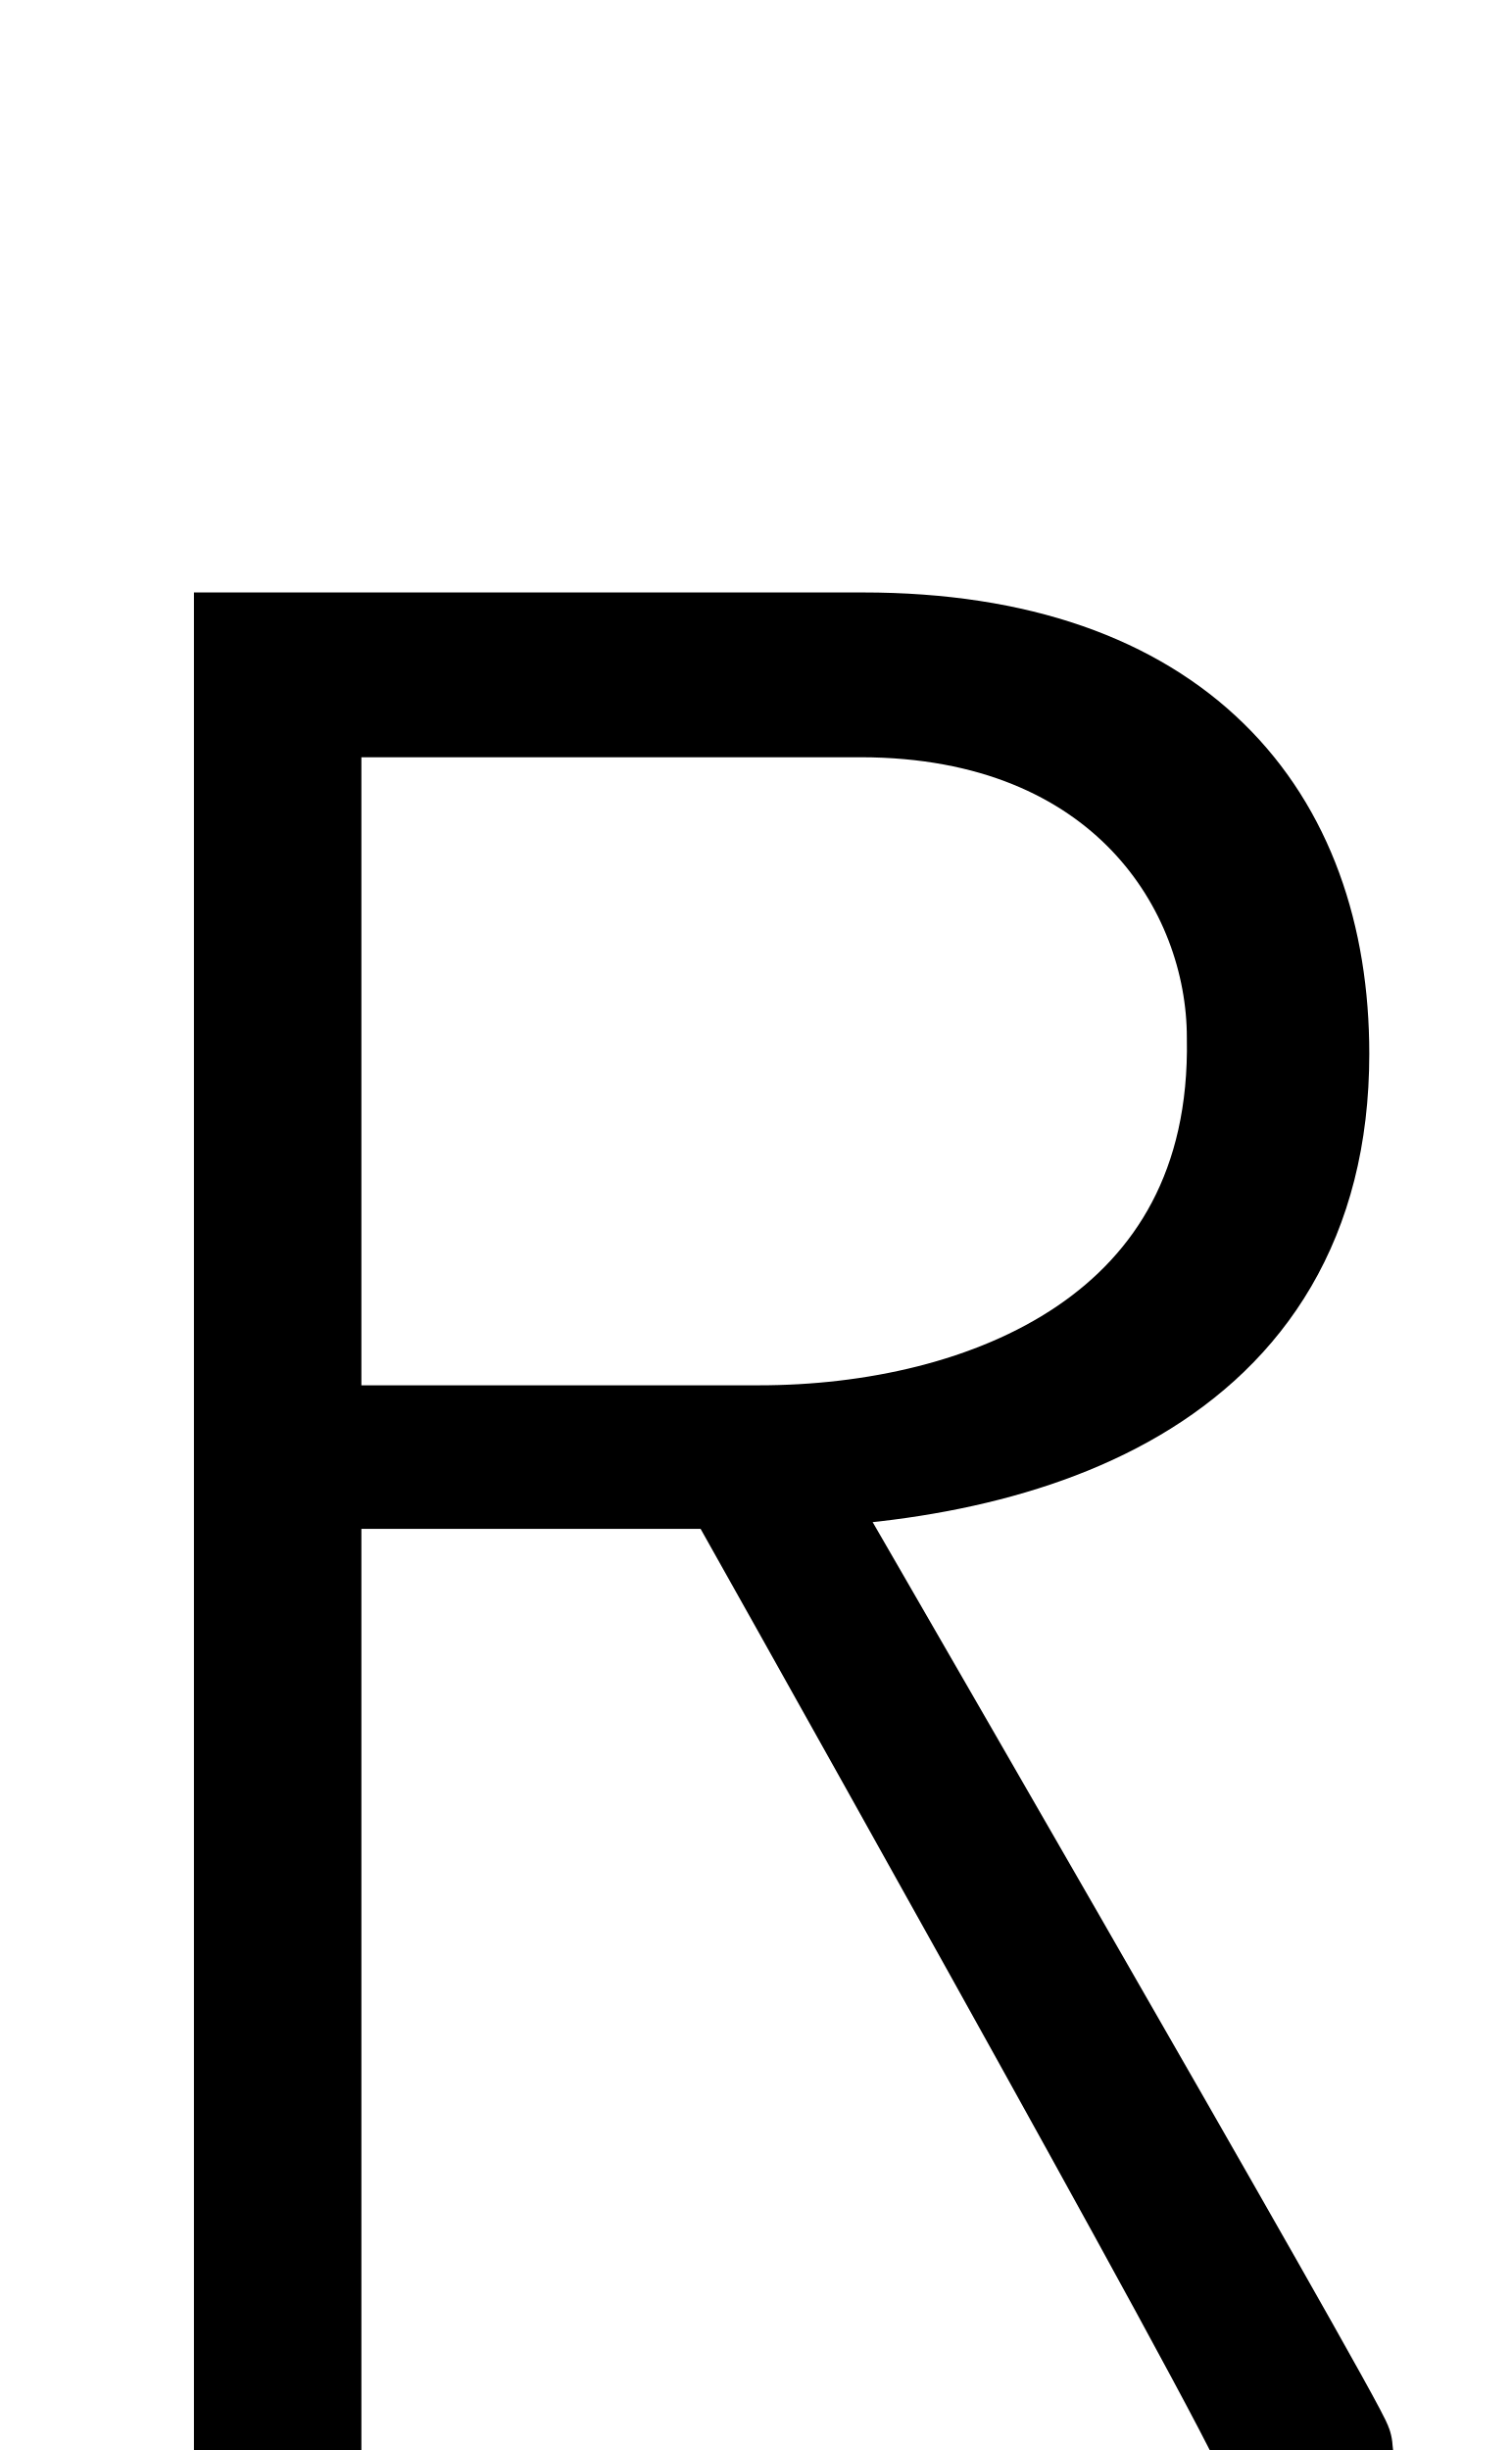
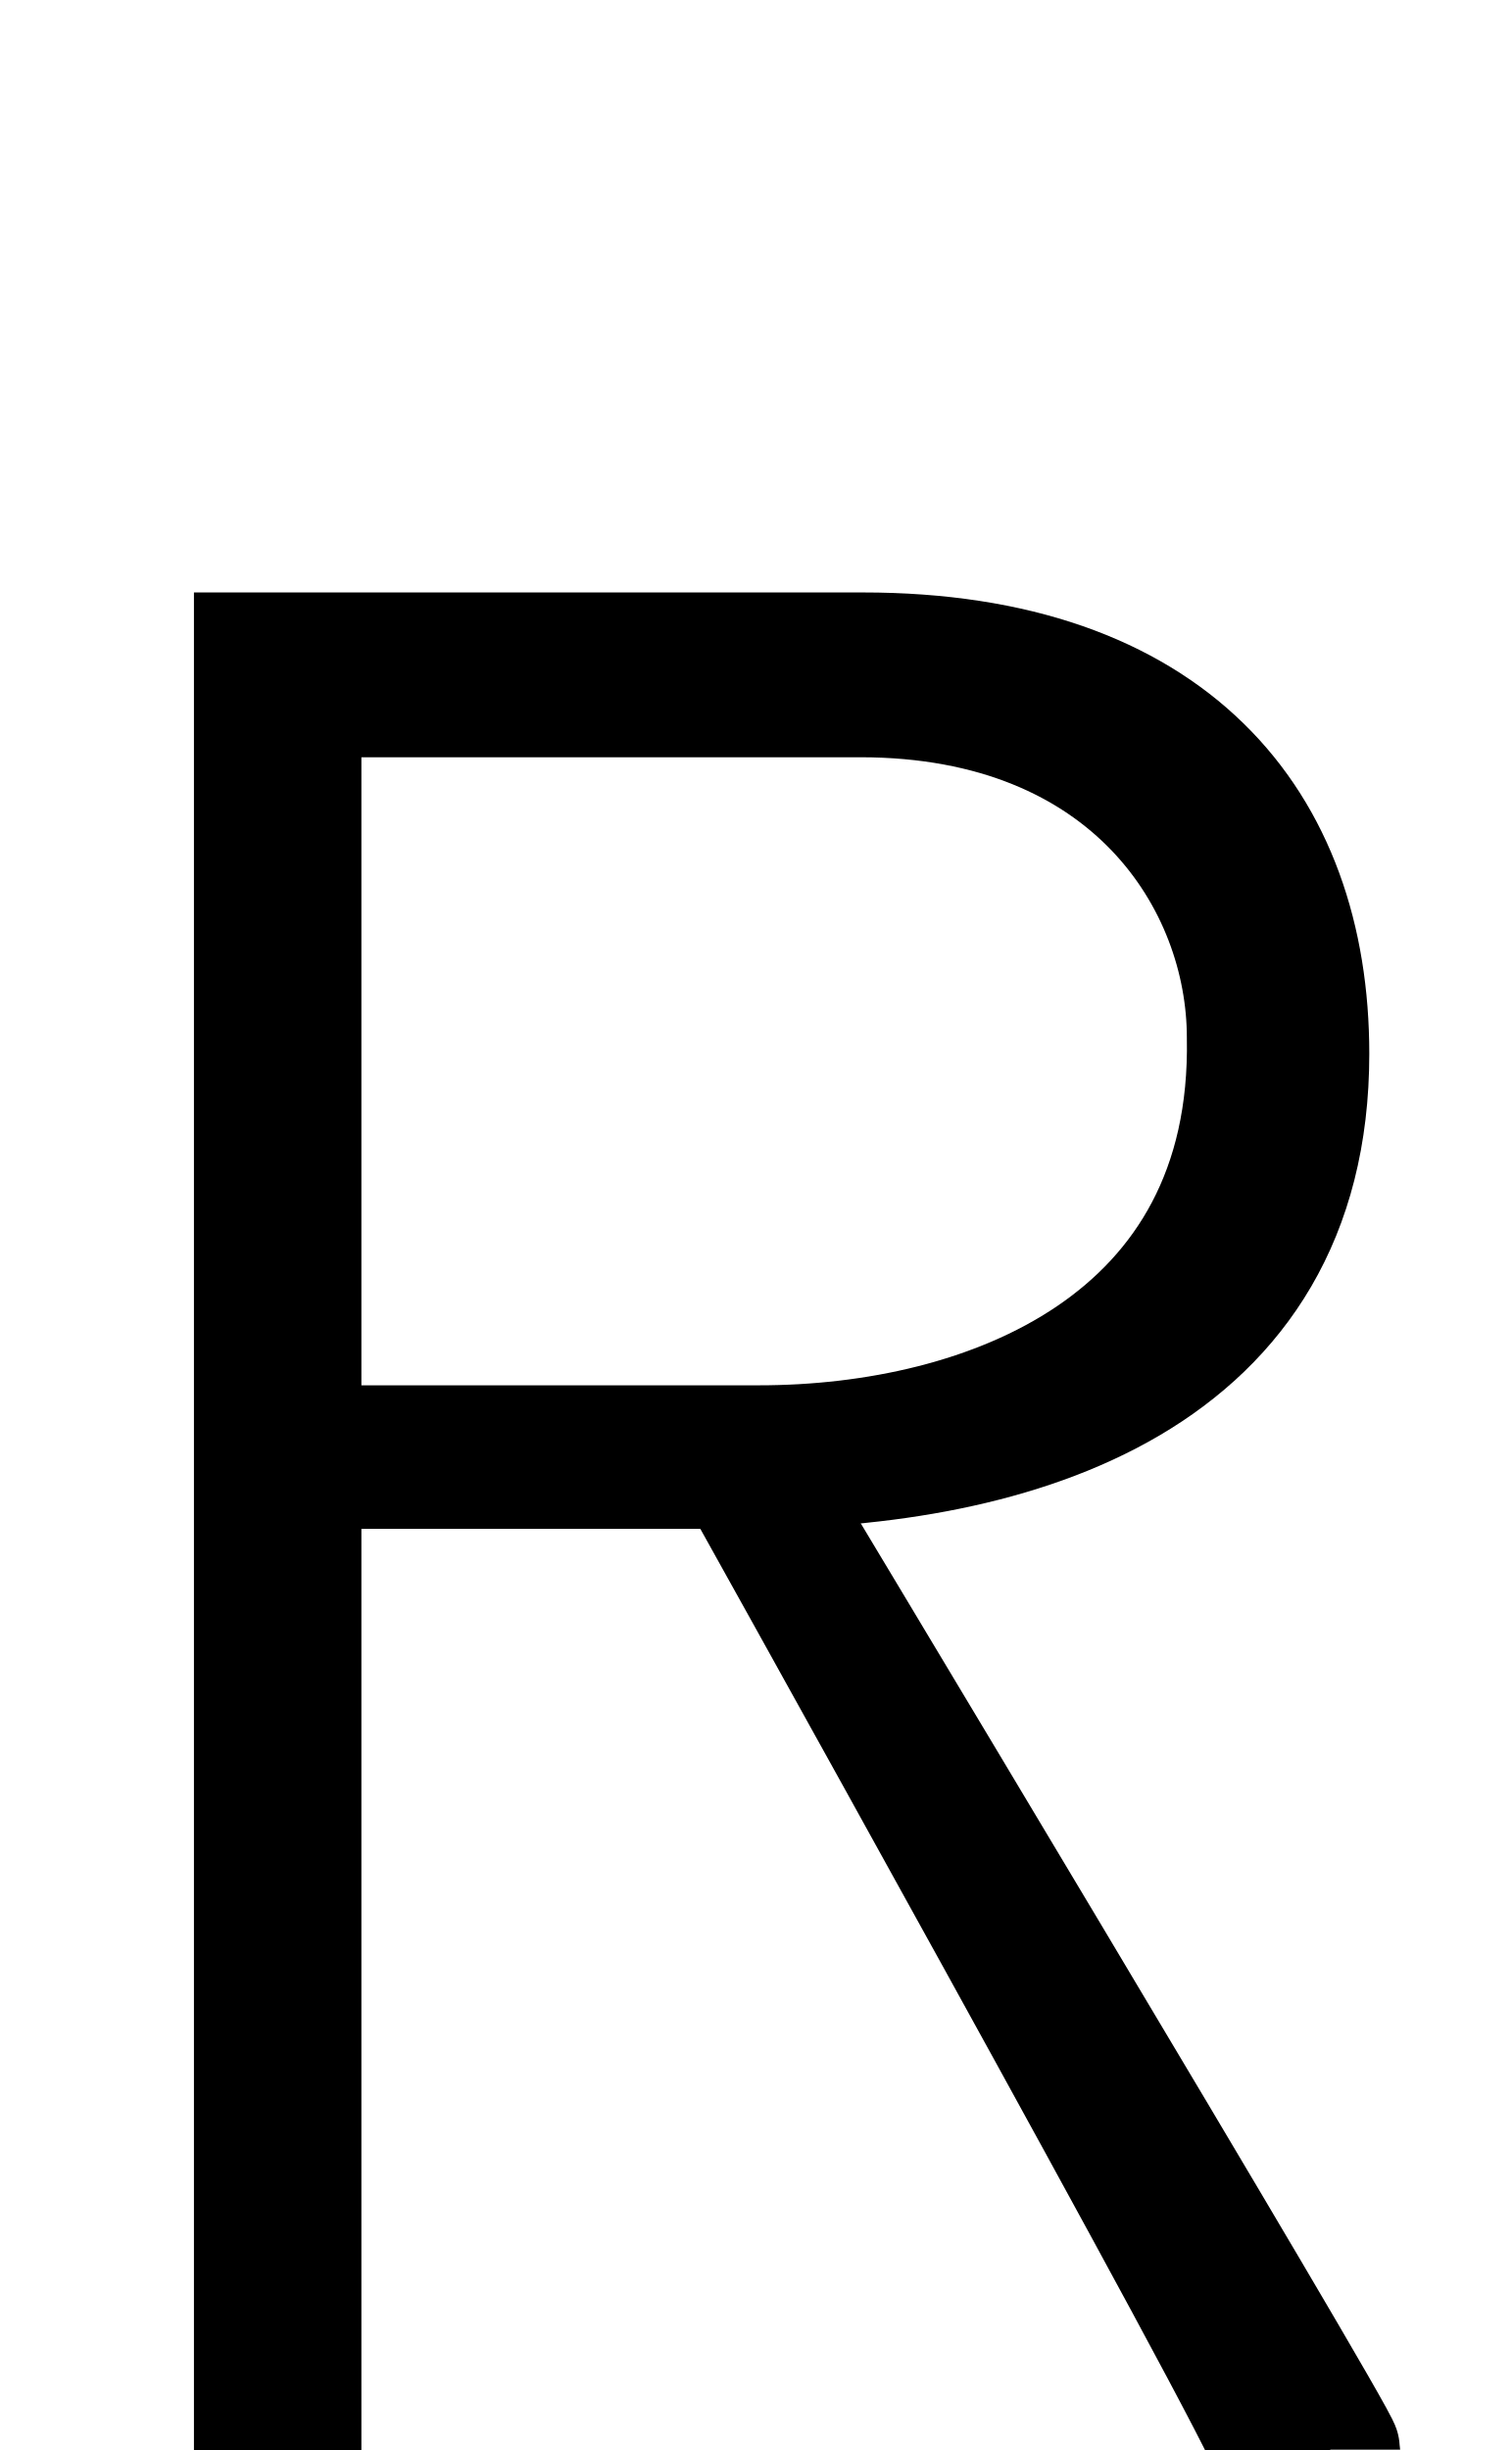
<svg xmlns="http://www.w3.org/2000/svg" version="1.1" viewBox="0 -288 1264 2048" id="svg6" width="1264" height="2048">
  <defs id="defs10" />
  <g id="layer1" style="display:none">
    <g transform="matrix(1,0,0,-1,0,1760)" id="g4" style="fill:#b3b3b3">
      <path style="fill:#b3b3b3" d="m 160,0 v 1552 h 472 q 248,0 380,-96 132,-96 132,-288 0,-192 -132,-296 Q 910,791 736,773 L 1184,0 H 1000 L 582,768 H 312 V 0 Z m 152,904 h 320 q 192,0 280,68 88,68 88,196 0,128 -88,188 -88,60 -280,60 H 312 Z" id="path2" />
    </g>
  </g>
  <g id="layer2" style="display:none">
    <path style="display:inline;fill:none;fill-rule:evenodd;stroke:#ff0000;stroke-width:1.298px;stroke-linecap:butt;stroke-linejoin:miter;stroke-opacity:1" d="M -357.865,1779.351 H 1342.733" id="path824-3" />
    <path style="display:inline;fill:none;fill-rule:evenodd;stroke:#0000ff;stroke-width:1.298px;stroke-linecap:butt;stroke-linejoin:miter;stroke-opacity:1" d="M -357.865,1759.351 H 1342.733" id="path824-3-6" />
    <path style="display:inline;fill:none;fill-rule:evenodd;stroke:#0000ff;stroke-width:1.298px;stroke-linecap:butt;stroke-linejoin:miter;stroke-opacity:1" d="m -357.865,593.751 1700.598,-1e-5" id="path824-3-6-7" />
    <path style="display:inline;fill:none;fill-rule:evenodd;stroke:#0000ff;stroke-width:1.298px;stroke-linecap:butt;stroke-linejoin:miter;stroke-opacity:1" d="m -357.865,134.134 1700.598,-10e-6" id="path824-3-6-7-3-6" />
    <path style="display:inline;fill:none;fill-rule:evenodd;stroke:#00ff00;stroke-width:1.298px;stroke-linecap:butt;stroke-linejoin:miter;stroke-opacity:1" d="m -357.865,208.134 1700.598,-10e-6" id="path824-3-6-7-3-6-3" />
  </g>
  <g id="layer3" style="display:inline">
    <path id="path5236-7-72-2" d="m 211.317,940 h 411.341 c 227.648,0 472.059,-74.272 472.059,-347.031 0,-193.472 -115.494,-335.728 -373.42,-335.728 H 212.133 V 1760" style="display:inline;fill:none;fill-rule:evenodd;stroke:#000000;stroke-width:100;stroke-linecap:butt;stroke-linejoin:miter;stroke-miterlimit:4;stroke-dasharray:none;stroke-opacity:1" class="ext" />
  </g>
  <g id="layer4" style="display:inline">
    <path id="path5236-72-2" d="M 252.353,920 H 606.867 634.657 c 190.211,0 412.353,-85.42 407.546,-340.712 C 1042.203,449.523 945.412,295 719.22,295 H 252.122 V 1760 M 634.582,920 H 252.353" style="display:inline;fill:none;fill-rule:evenodd;stroke:#000000;stroke-width:100;stroke-linecap:butt;stroke-linejoin:miter;stroke-miterlimit:4;stroke-dasharray:none;stroke-opacity:1" class="int" />
-     <path style="display:inline;fill:none;fill-rule:evenodd;stroke:#000000;stroke-width:100;stroke-linecap:butt;stroke-linejoin:miter;stroke-miterlimit:4;stroke-dasharray:none;stroke-opacity:1" d="m 603.696,919.908 c 0,0 462.451,822.23 462.451,840.092" id="path1014" class="int" />
-     <path style="display:inline;fill:none;fill-rule:evenodd;stroke:#000000;stroke-width:100;stroke-linecap:butt;stroke-linejoin:miter;stroke-miterlimit:4;stroke-dasharray:none;stroke-opacity:1" d="m 634.582,920 c 0,0 480.026,829.462 480.026,840" id="path1014-7" class="ext" />
+     <path style="display:inline;fill:none;fill-rule:evenodd;stroke:#000000;stroke-width:100;stroke-linecap:butt;stroke-linejoin:miter;stroke-miterlimit:4;stroke-dasharray:none;stroke-opacity:1" d="m 603.696,919.908 c 0,0 458.451,822.23 458.451,840.092" id="path1014" class="int" />
+     <path style="display:inline;fill:none;fill-rule:evenodd;stroke:#000000;stroke-width:100;stroke-linecap:butt;stroke-linejoin:miter;stroke-miterlimit:4;stroke-dasharray:none;stroke-opacity:1" d="m 633.827,939.694 c 0,0 486.685,809.481 486.685,820.019" id="path1014-7" class="ext" />
  </g>
</svg>
